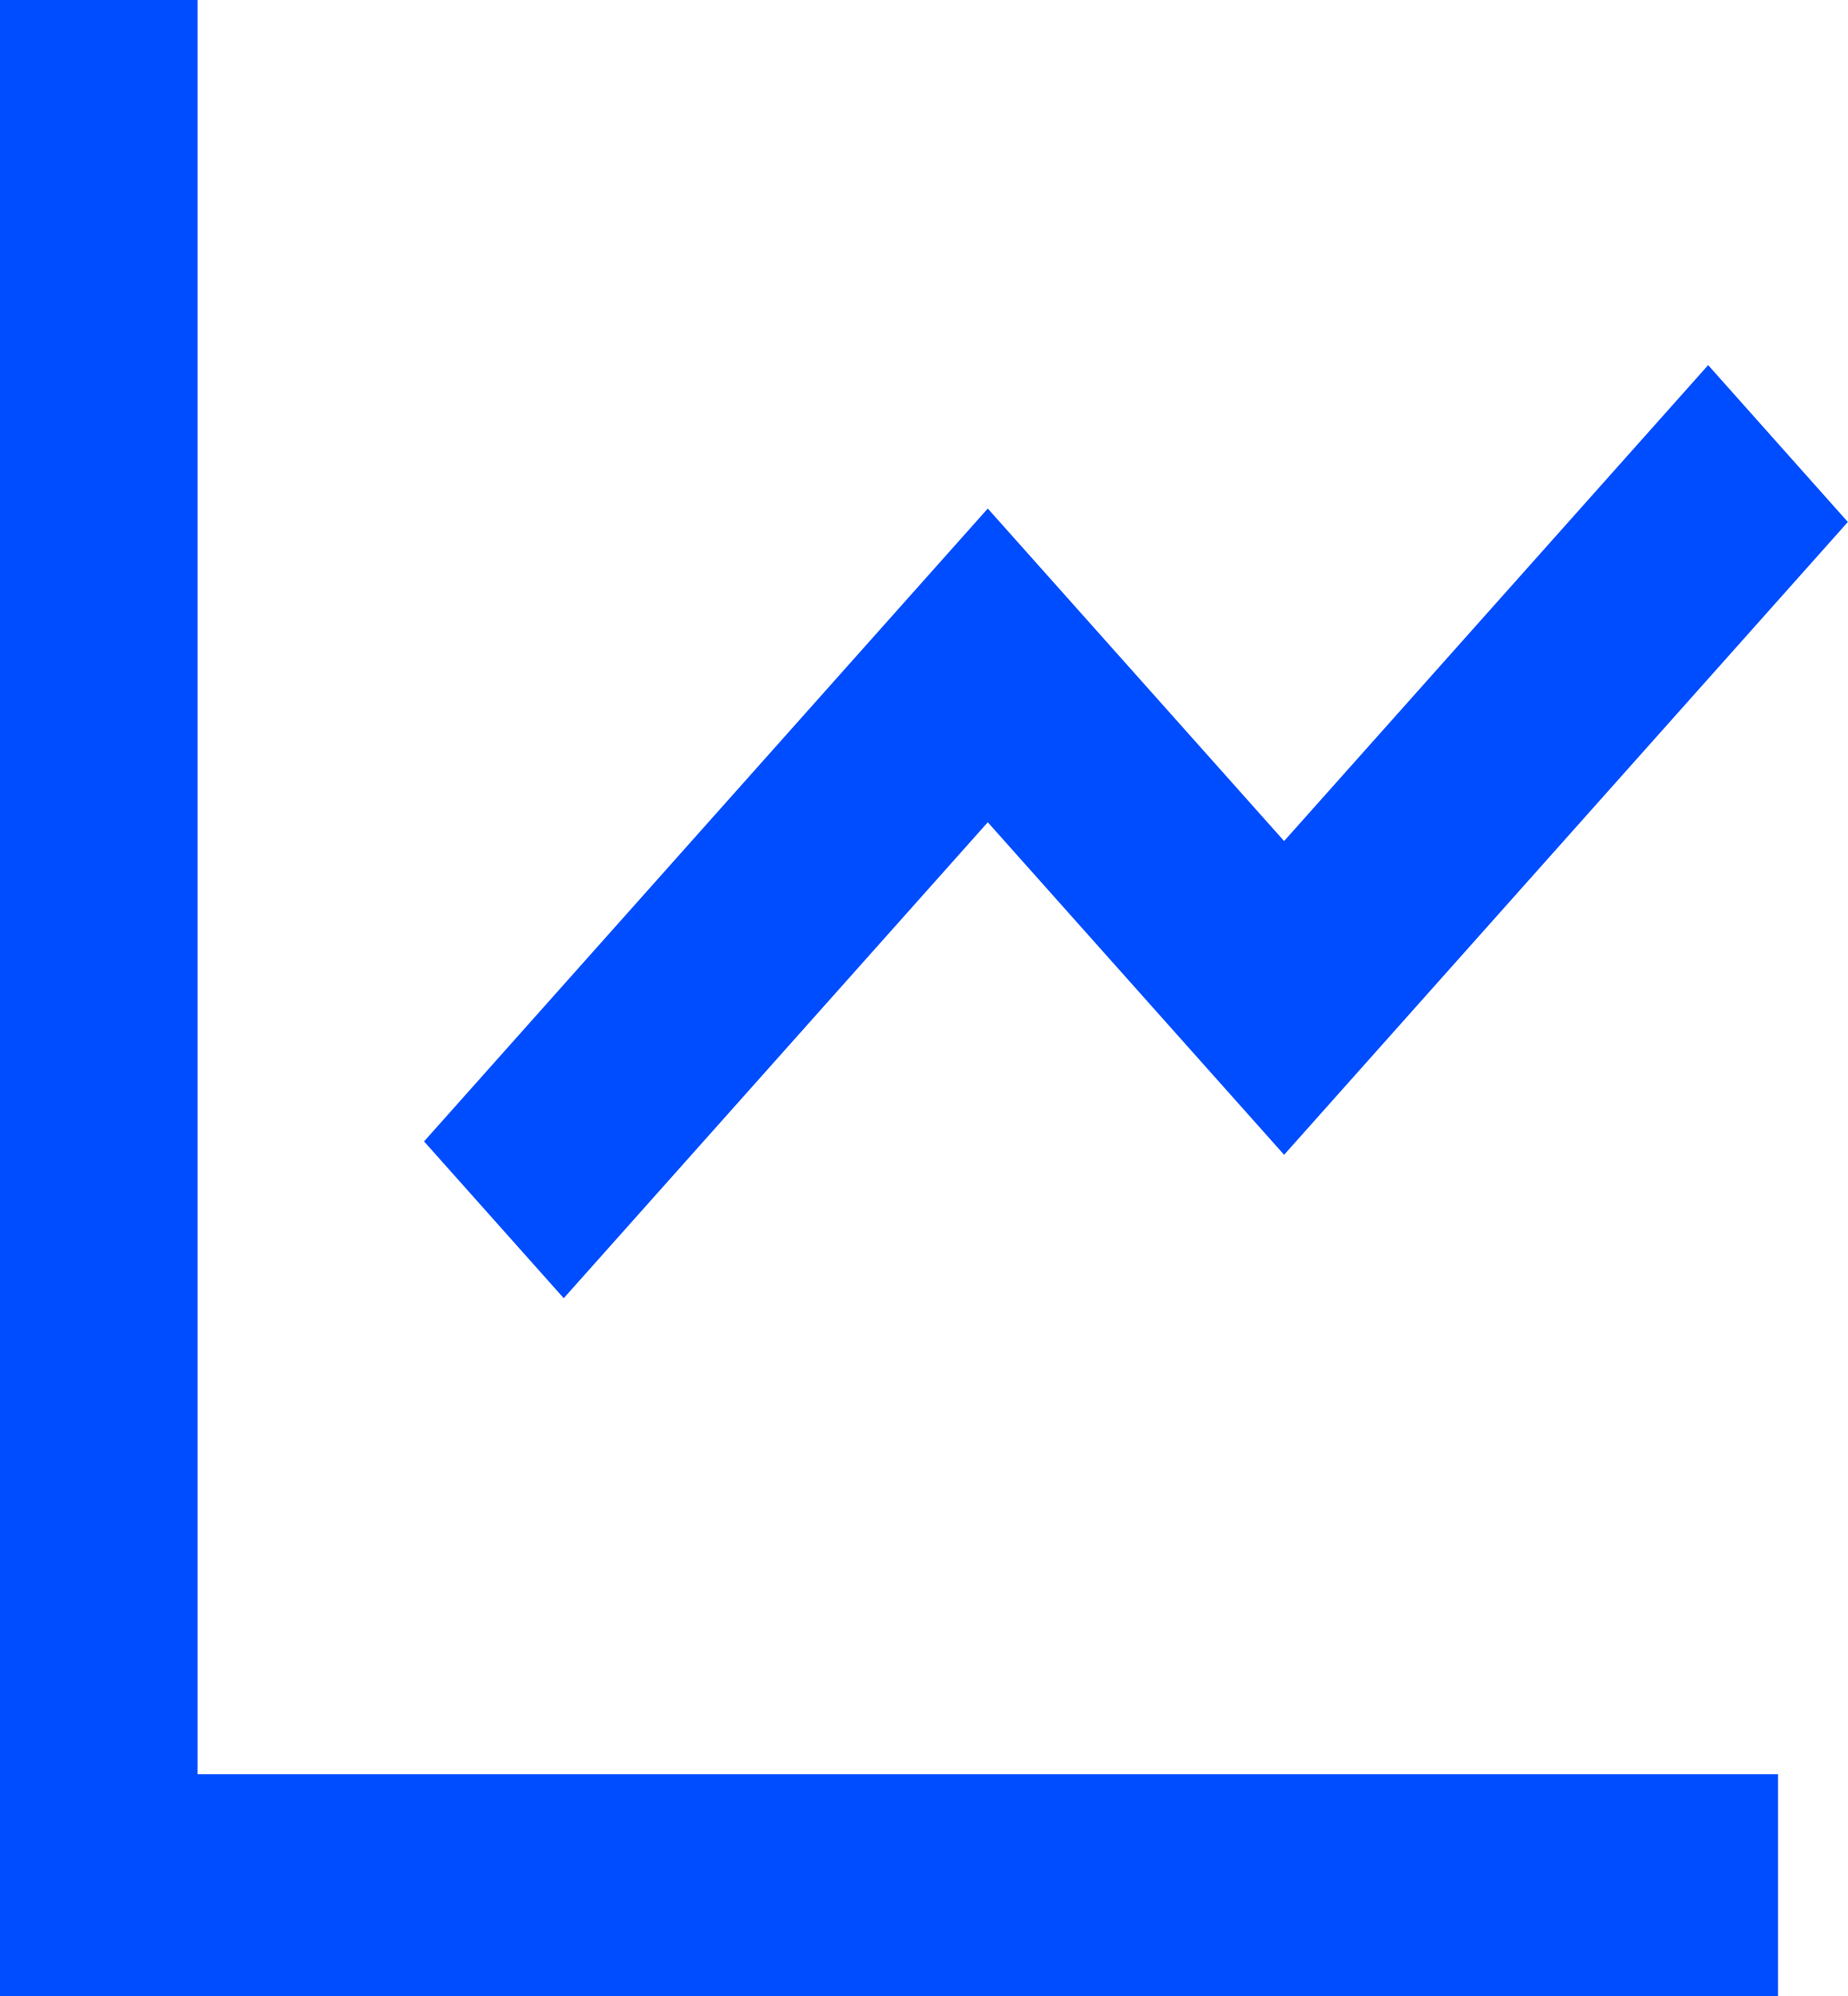
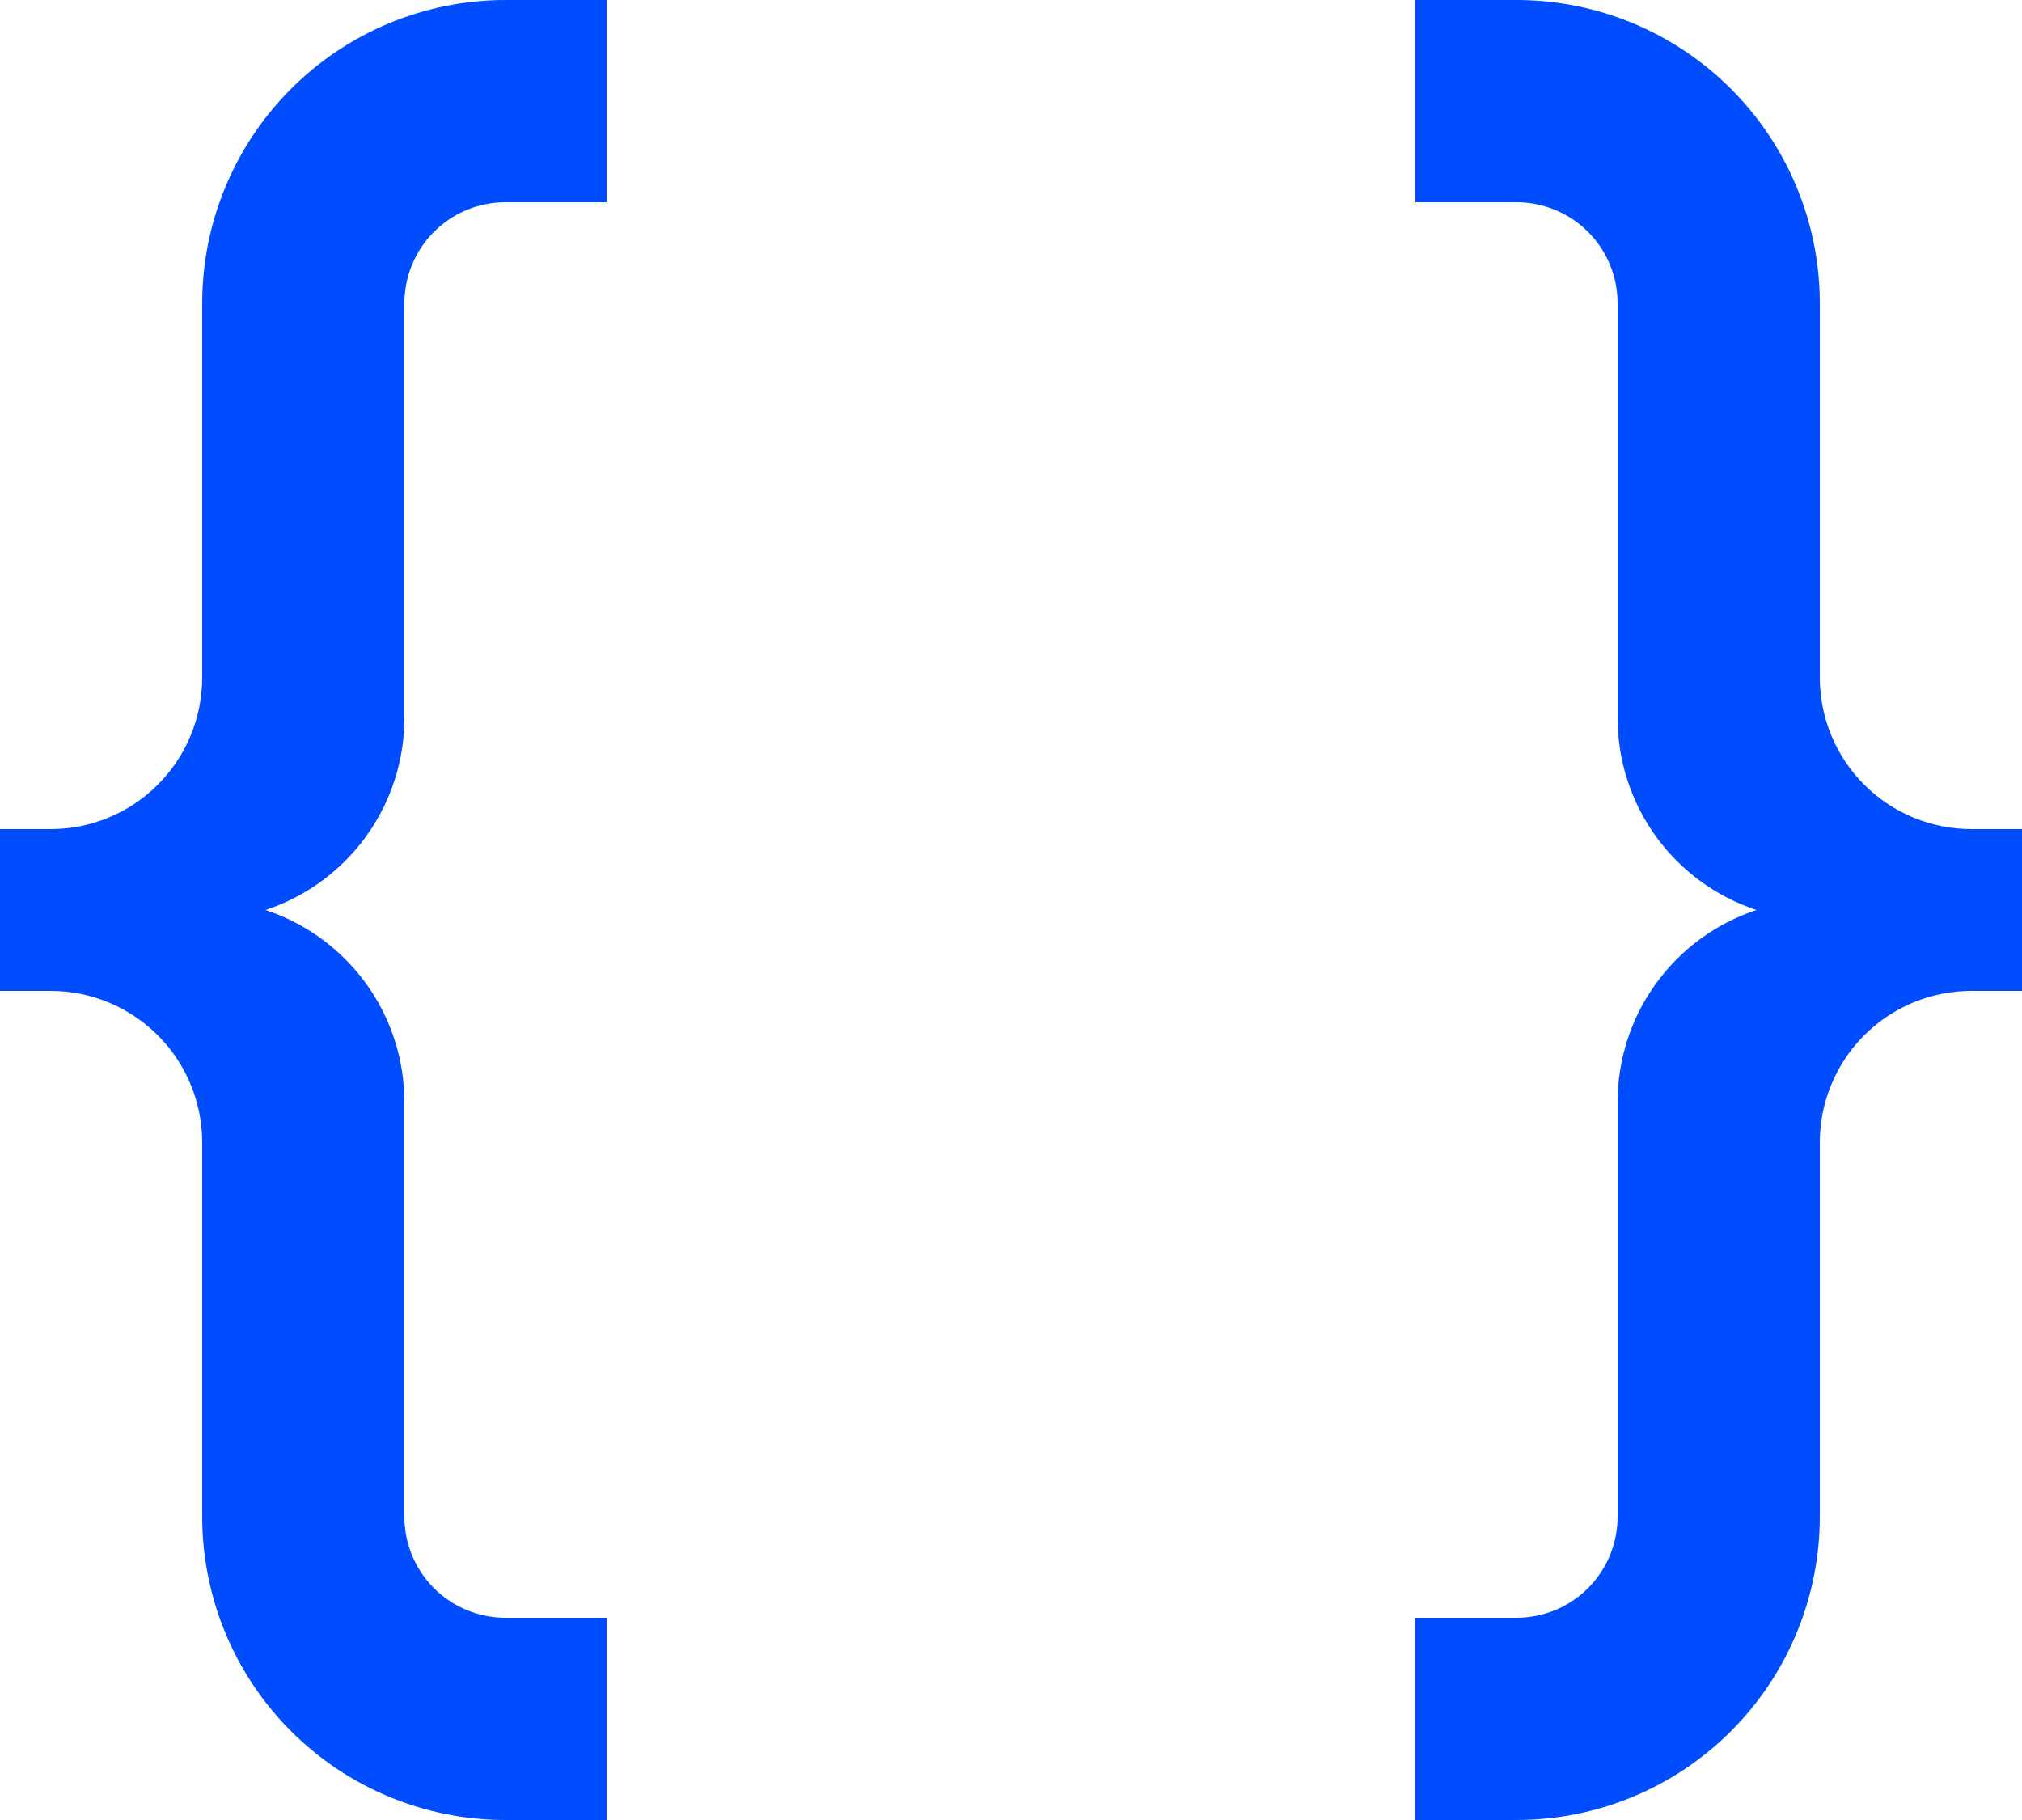
- <svg xmlns="http://www.w3.org/2000/svg" width="25" height="27" viewBox="0 0 25 27" fill="none">
-   <path d="M2.673 0V24H24.055V27H0V0H2.673ZM23.11 4.939L25 7.061L17.373 15.621L13.364 11.123L7.627 17.561L5.737 15.44L13.364 6.879L17.373 11.377L23.11 4.939V4.939Z" fill="#004CFF" />
+ <svg xmlns="http://www.w3.org/2000/svg" width="30" height="27" viewBox="0 0 30 27" fill="none">
+   <path d="M3 22.5V16.95C3 16.353 2.763 15.781 2.341 15.359C1.919 14.937 1.347 14.7 0.75 14.7H0V12.3H0.75C1.045 12.3 1.338 12.242 1.611 12.129C1.884 12.016 2.132 11.85 2.341 11.641C2.55 11.432 2.716 11.184 2.829 10.911C2.942 10.638 3 10.345 3 10.05V4.5C3 3.307 3.474 2.162 4.318 1.318C5.162 0.474 6.307 0 7.5 0H9V3H7.5C7.102 3 6.721 3.158 6.439 3.439C6.158 3.721 6 4.102 6 4.5V10.65C6 11.281 5.801 11.897 5.431 12.409C5.061 12.92 4.539 13.302 3.939 13.5C4.539 13.698 5.061 14.08 5.431 14.591C5.801 15.103 6 15.719 6 16.35V22.5C6 22.898 6.158 23.279 6.439 23.561C6.721 23.842 7.102 24 7.5 24H9V27H7.5C6.307 27 5.162 26.526 4.318 25.682C3.474 24.838 3 23.694 3 22.5V22.5ZM27 16.95V22.5C27 23.694 26.526 24.838 25.682 25.682C24.838 26.526 23.694 27 22.5 27H21V24H22.5C22.898 24 23.279 23.842 23.561 23.561C23.842 23.279 24 22.898 24 22.5V16.35C24 15.719 24.199 15.103 24.569 14.591C24.939 14.08 25.461 13.698 26.061 13.5C25.461 13.302 24.939 12.92 24.569 12.409C24.199 11.897 24 11.281 24 10.65V4.5C24 4.102 23.842 3.721 23.561 3.439C23.279 3.158 22.898 3 22.5 3H21V0H22.5C23.694 0 24.838 0.474 25.682 1.318C26.526 2.162 27 3.307 27 4.5V10.05C27 10.647 27.237 11.219 27.659 11.641C28.081 12.063 28.653 12.3 29.25 12.3H30V14.7H29.25C28.653 14.7 28.081 14.937 27.659 15.359C27.237 15.781 27 16.353 27 16.95V16.95Z" fill="#004CFF" />
</svg>
